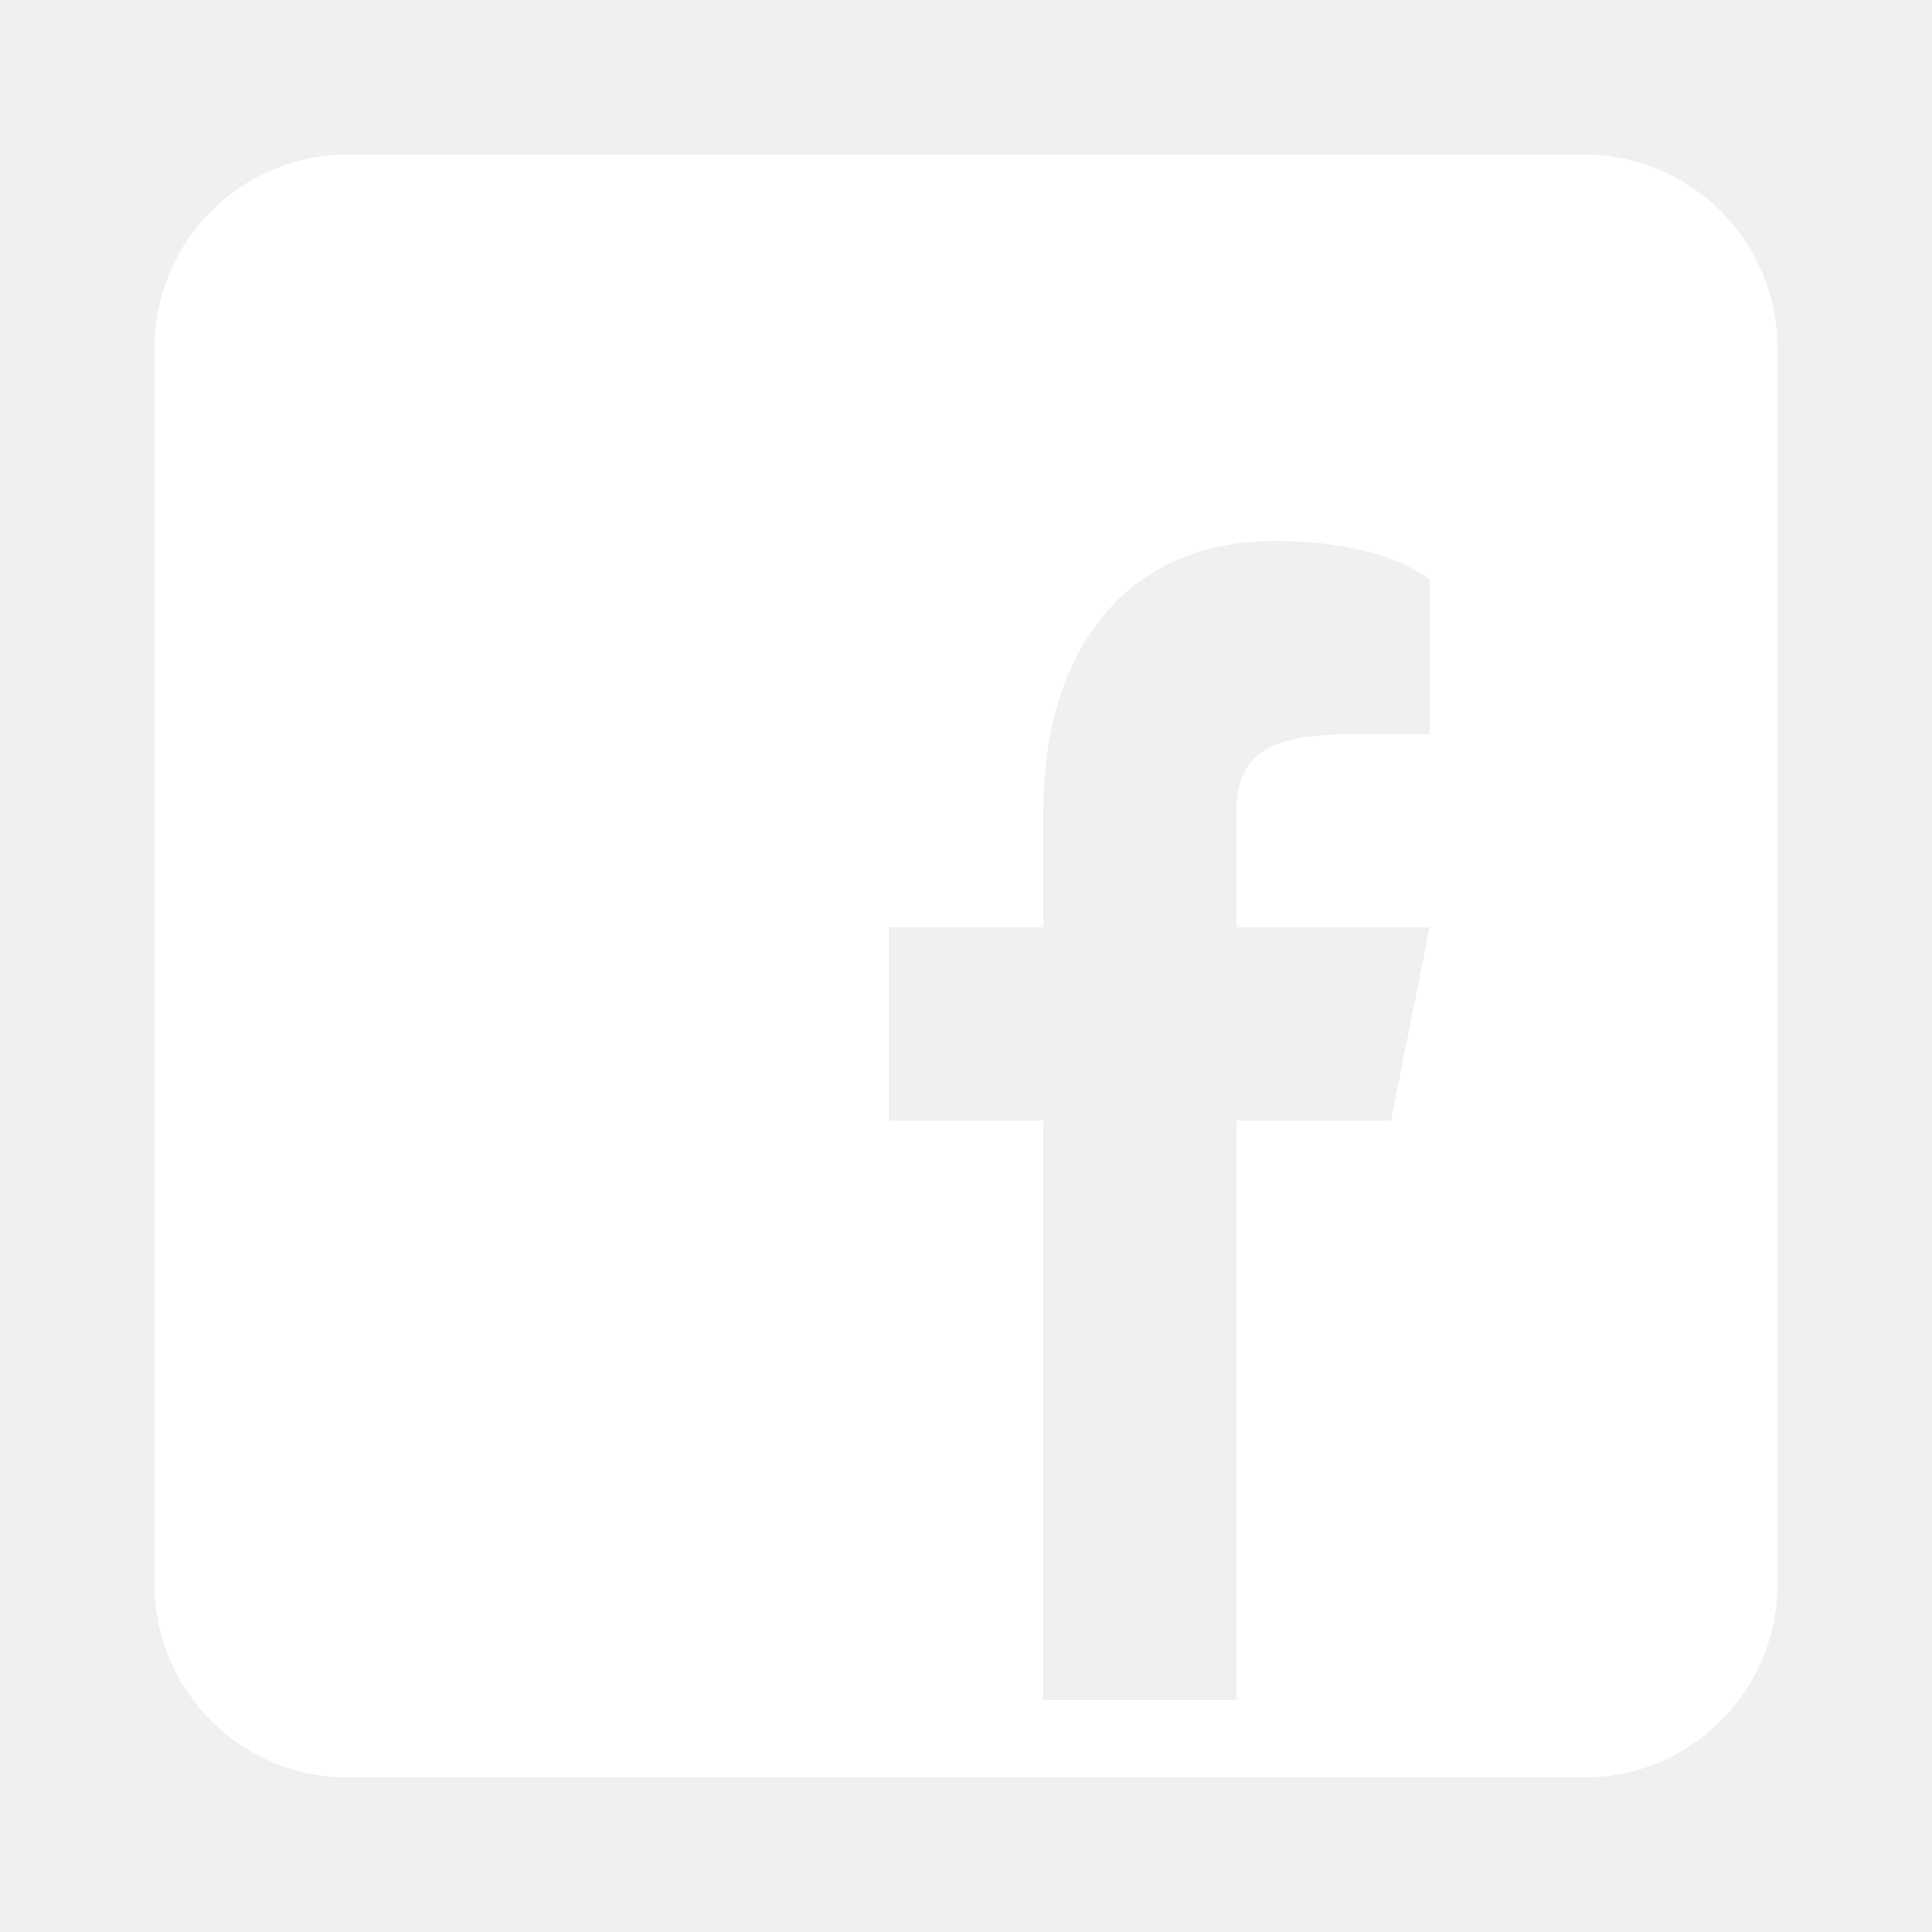
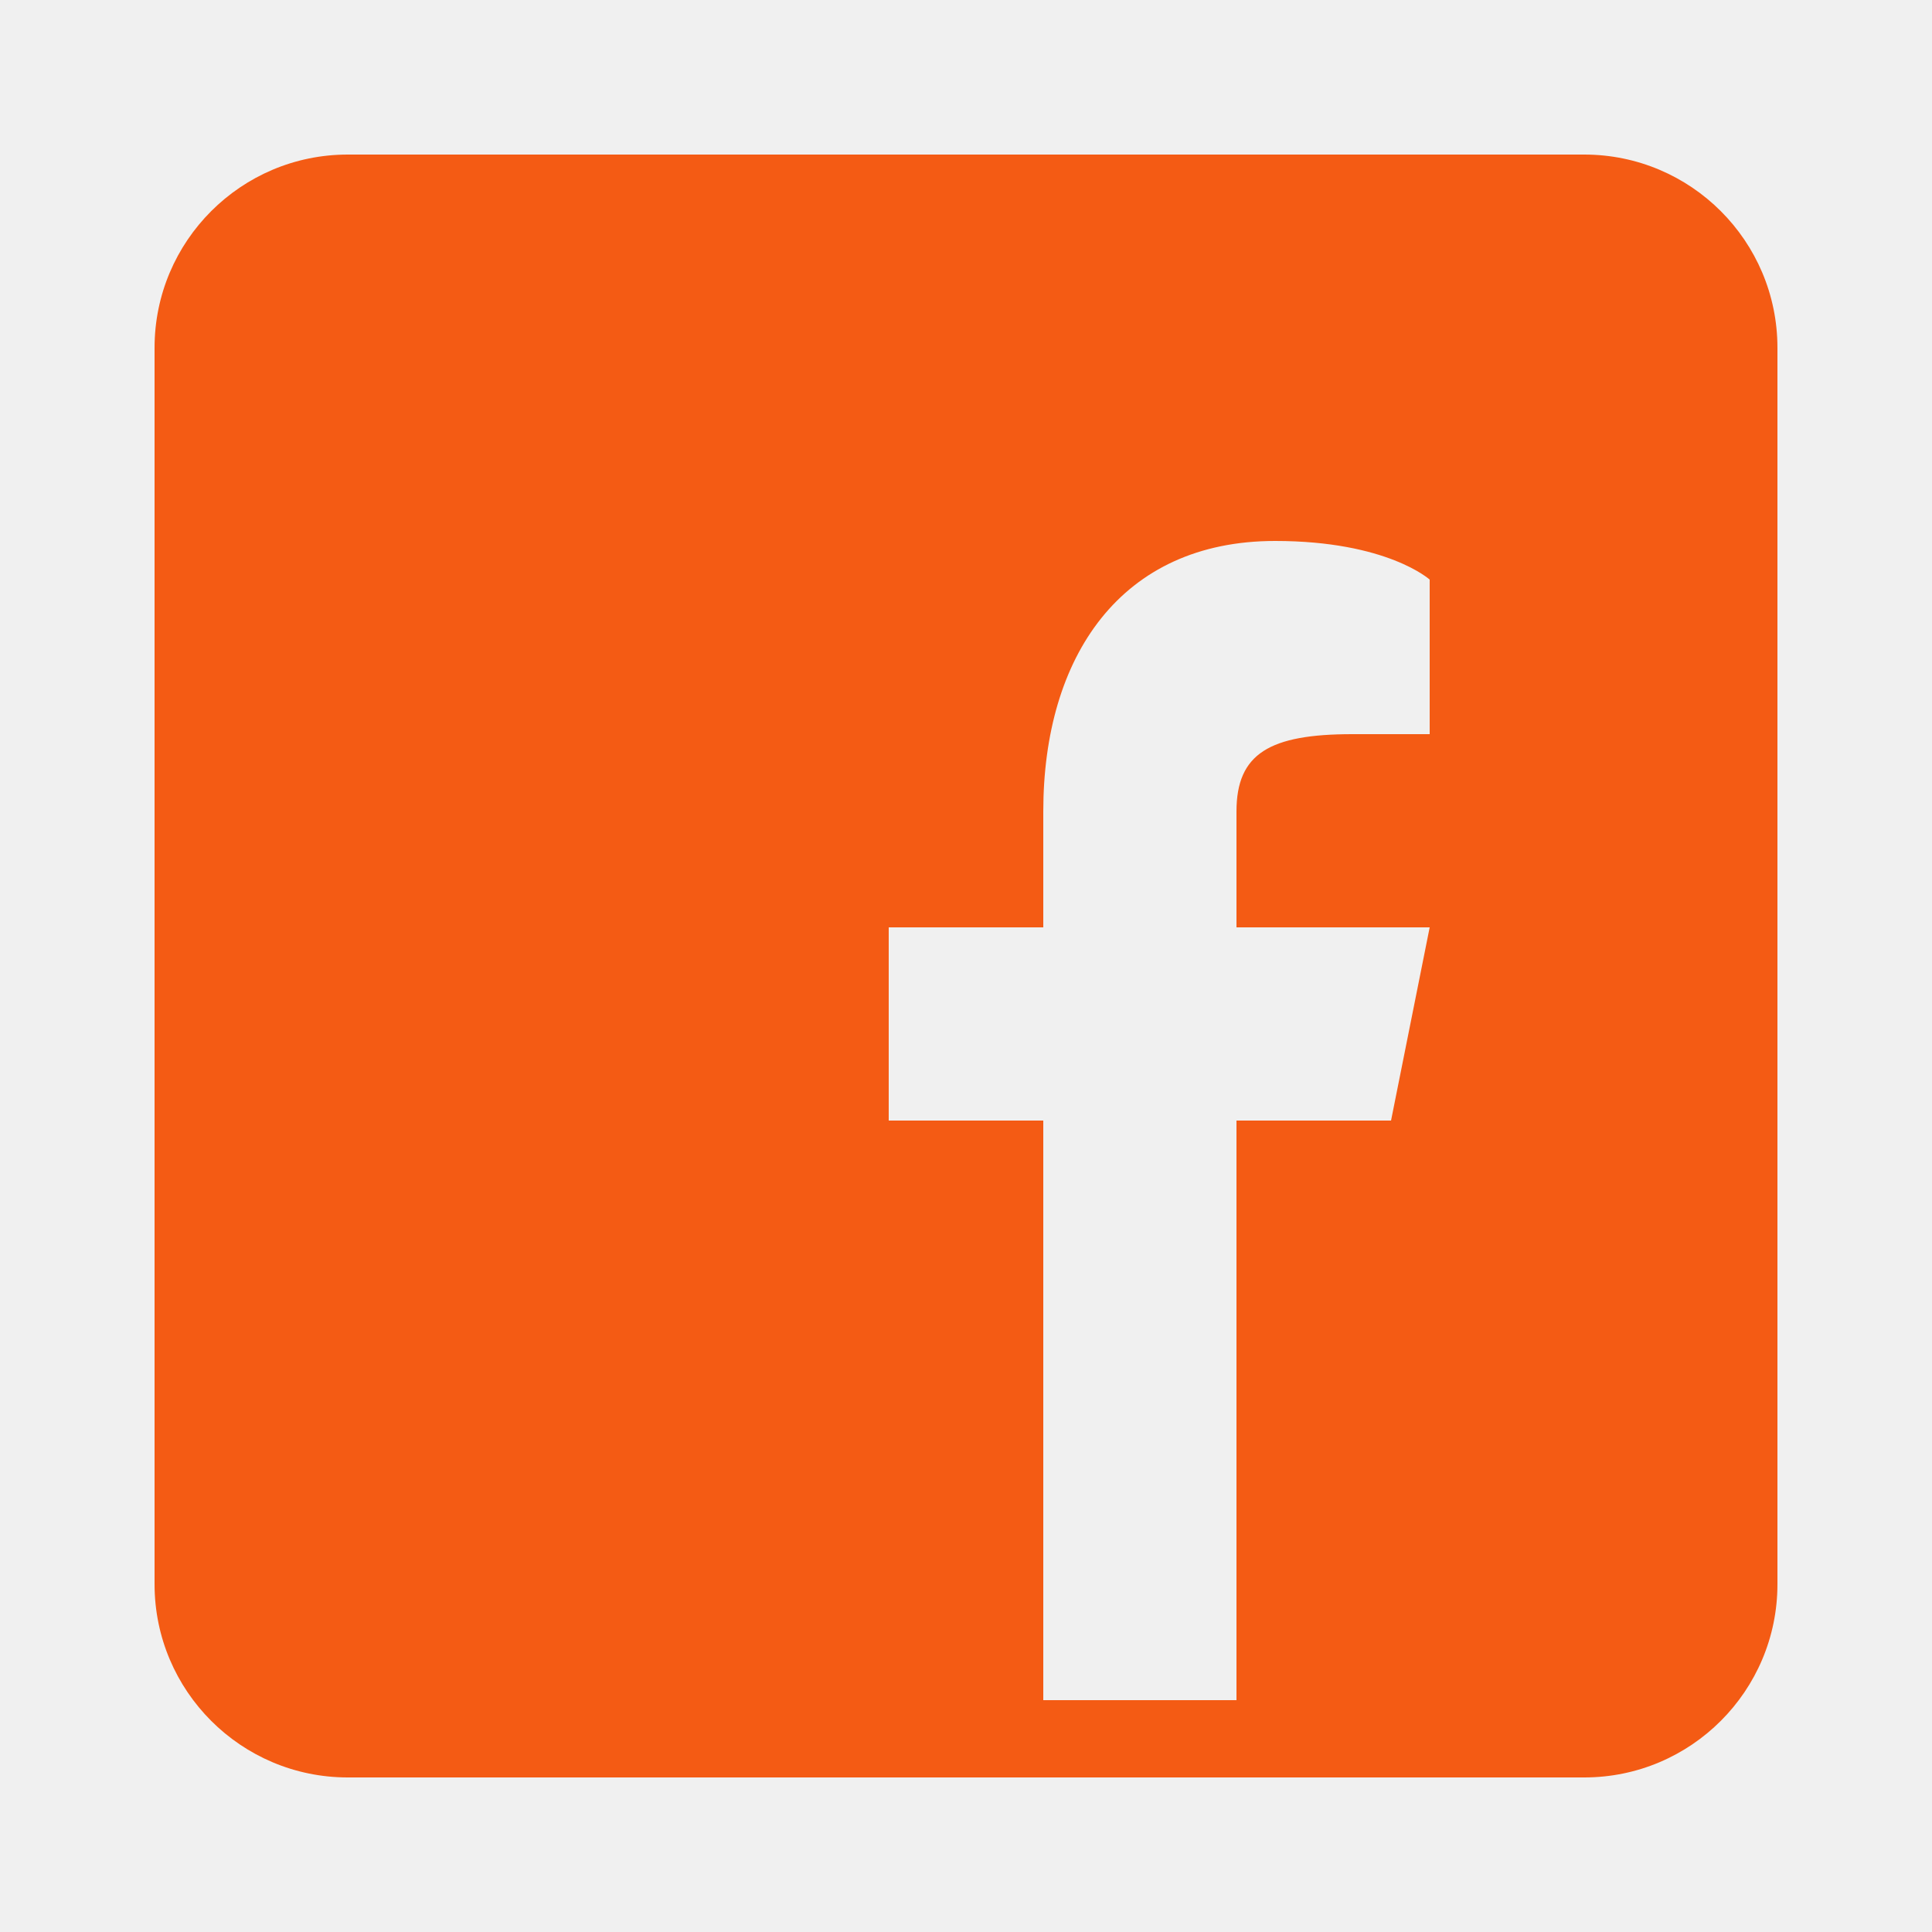
<svg xmlns="http://www.w3.org/2000/svg" x="0px" y="0px" width="50" height="50" viewBox="0,0,256,256" style="fill:#000000;">
-   <g fill="#ffffff" fill-rule="nonzero" stroke="none" stroke-width="1" stroke-linecap="butt" stroke-linejoin="miter" stroke-miterlimit="10" stroke-dasharray="" stroke-dashoffset="0" font-family="none" font-weight="none" font-size="none" text-anchor="none" style="mix-blend-mode: normal">
+   <g fill="#f45b14" fill-rule="nonzero" stroke="none" stroke-width="1" stroke-linecap="butt" stroke-linejoin="miter" stroke-miterlimit="10" stroke-dasharray="" stroke-dashoffset="0" font-family="none" font-weight="none" font-size="none" text-anchor="none" style="mix-blend-mode: normal">
    <g transform="scale(5.12,5.12)">
      <path d="M41,4h-32c-2.76,0 -5,2.24 -5,5v32c0,2.76 2.24,5 5,5h32c2.76,0 5,-2.24 5,-5v-32c0,-2.76 -2.24,-5 -5,-5zM37,19h-2c-2.14,0 -3,0.5 -3,2v3h5l-1,5h-4v15h-5v-15h-4v-5h4v-3c0,-4 2,-7 6,-7c2.9,0 4,1 4,1z" />
    </g>
  </g>
</svg>
